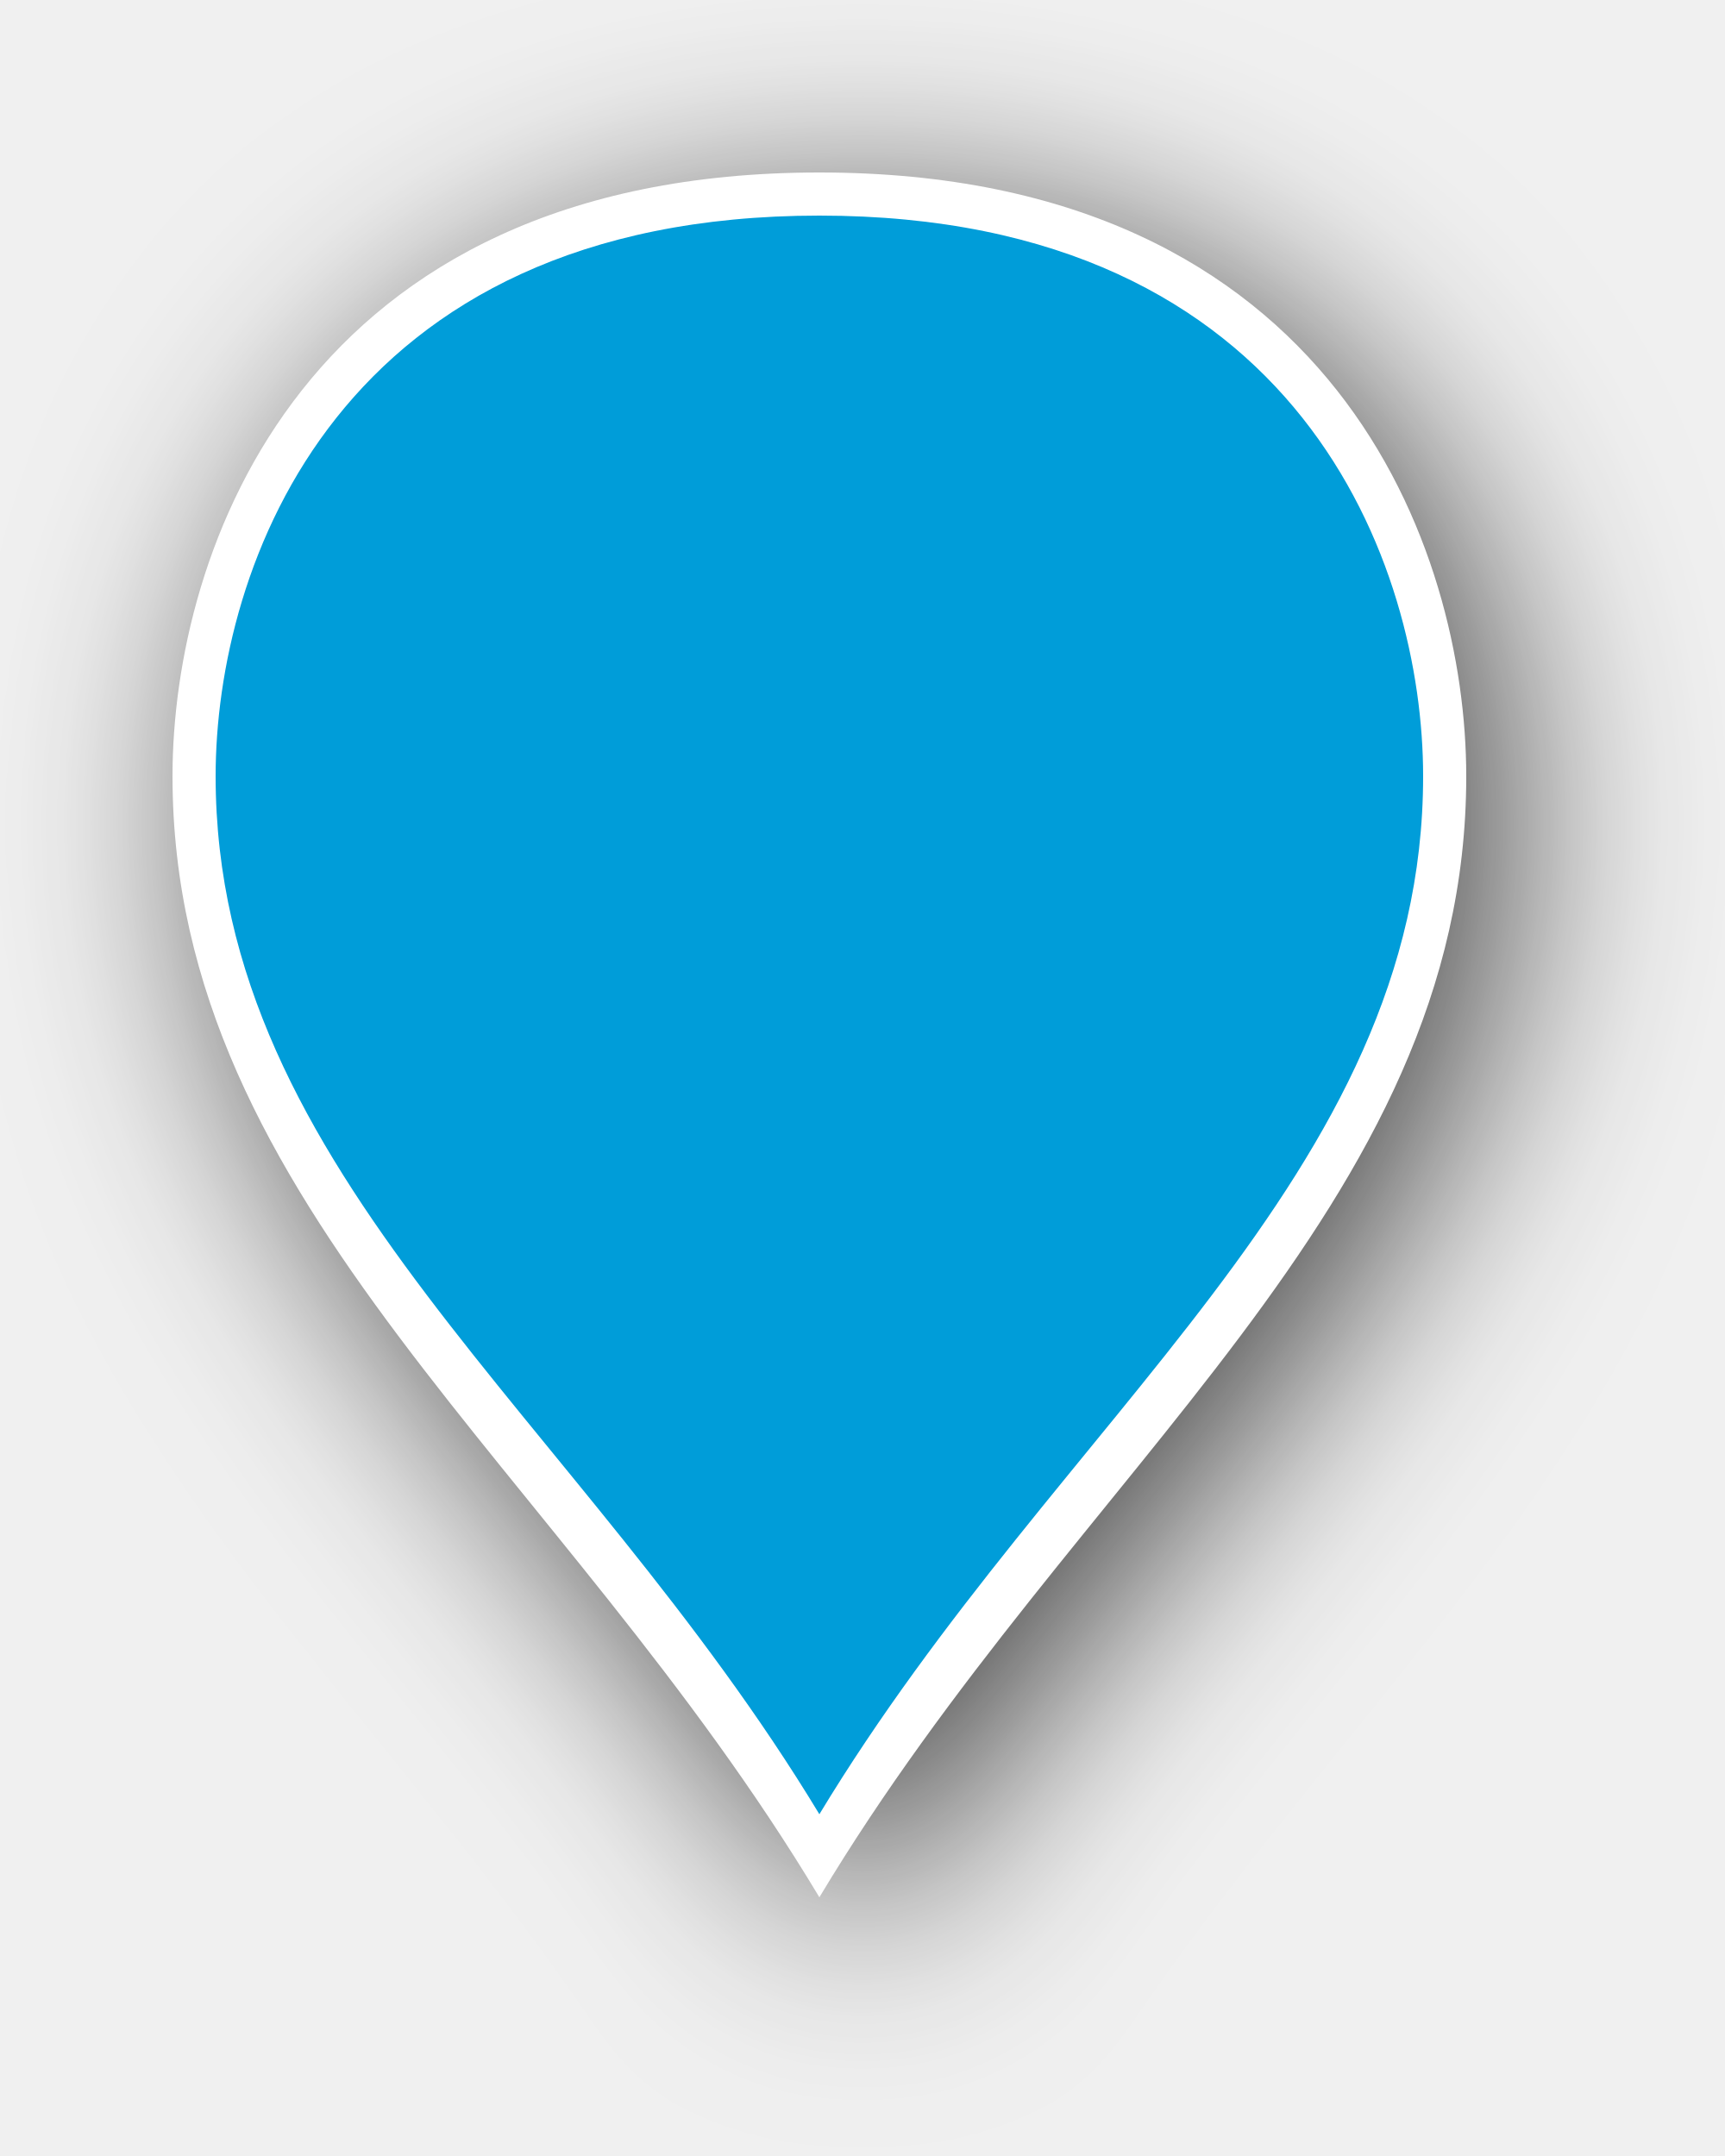
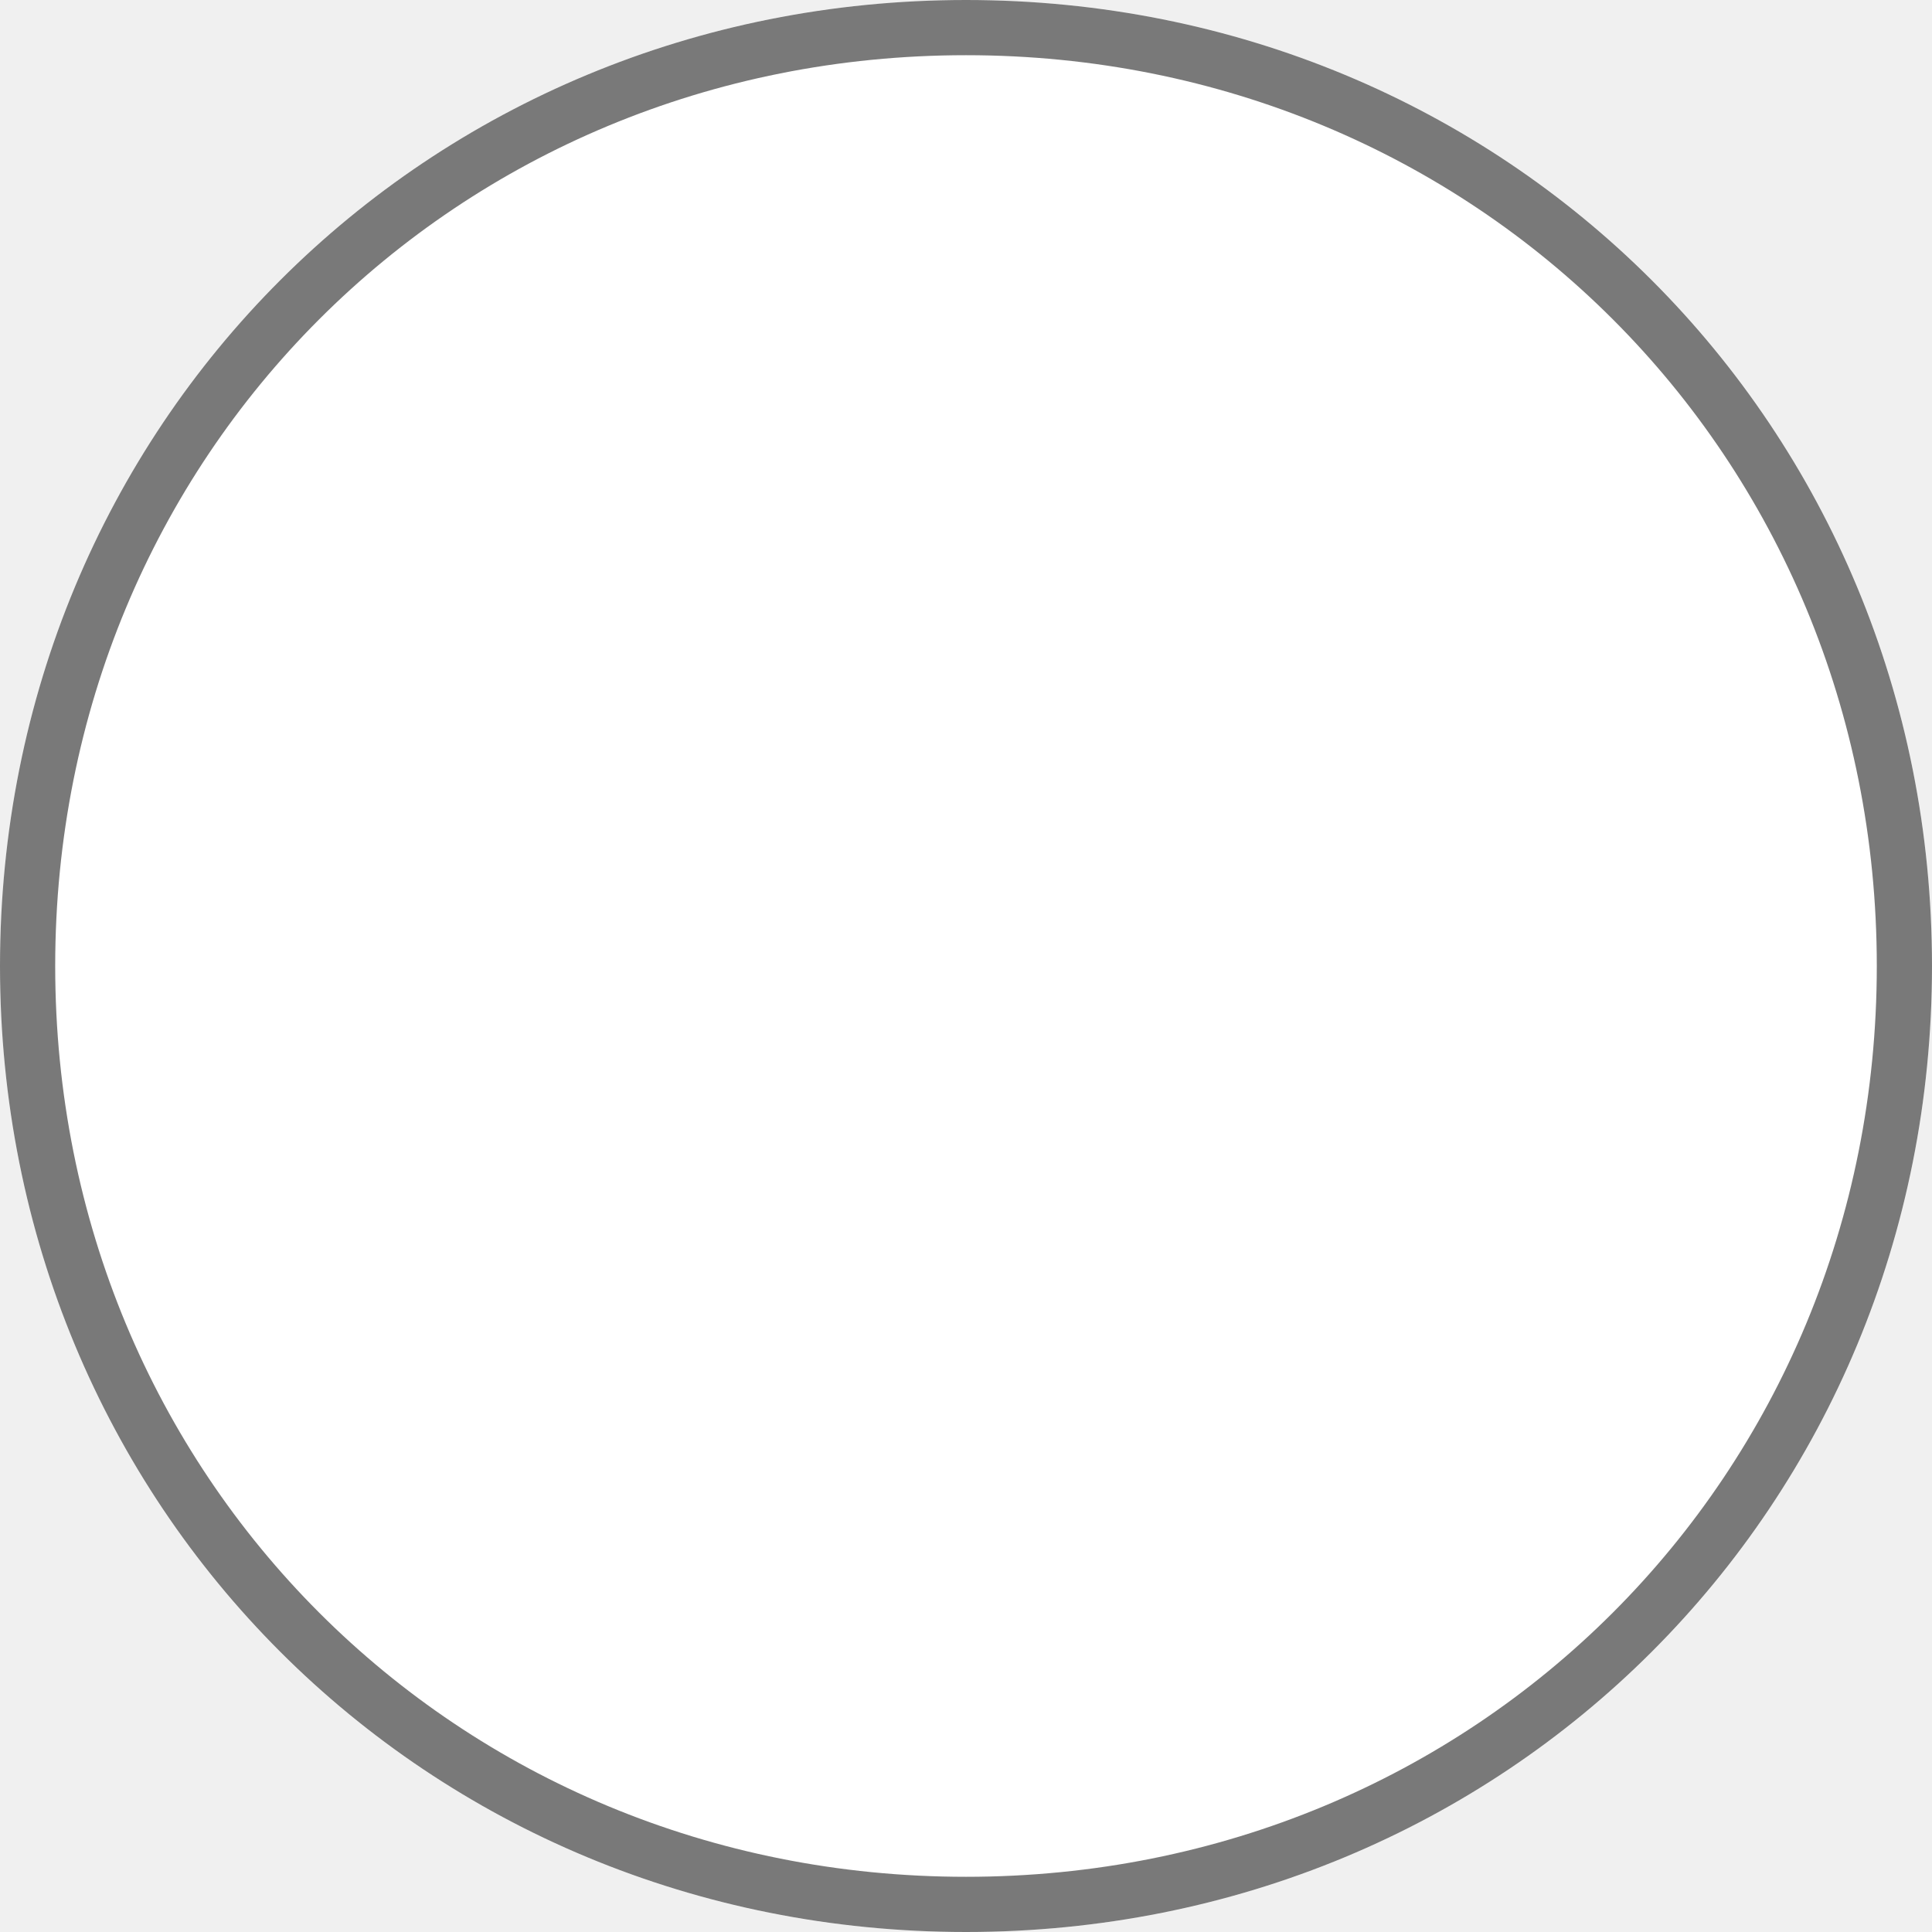
- <svg xmlns="http://www.w3.org/2000/svg" xmlns:xlink="http://www.w3.org/1999/xlink" version="1.1" width="40px" height="50px">
-   <defs>
-     <filter x="1030px" y="611px" width="40px" height="50px" filterUnits="userSpaceOnUse" id="filter571">
-       <feOffset dx="1" dy="1" in="SourceAlpha" result="shadowOffsetInner" />
-       <feGaussianBlur stdDeviation="2.5" in="shadowOffsetInner" result="shadowGaussian" />
-       <feComposite in2="shadowGaussian" operator="atop" in="SourceAlpha" result="shadowComposite" />
-       <feColorMatrix type="matrix" values="0 0 0 0 0  0 0 0 0 0  0 0 0 0 0  0 0 0 0.698 0  " in="shadowComposite" />
-     </filter>
-     <g id="widget572">
-       <path d="M 1049 654.037  C 1043.2 644.407  1034.5 638.63  1034.5 629  C 1034.5 623.986  1037.4 615.5  1049 615.5  C 1060.6 615.5  1063.5 623.986  1063.5 629  C 1063.5 638.63  1054.8 644.407  1049 654.037  Z " fill-rule="nonzero" fill="#009dd9" stroke="none" />
-       <path d="M 1049 655  C 1043 645  1034 639  1034 629  C 1034 623.8  1037 615  1049 615  C 1061 615  1064 623.8  1064 629  C 1064 639  1055 645  1049 655  Z M 1049 653.074  C 1054.6 643.815  1063 638.259  1063 629  C 1063 624.171  1060.2 616  1049 616  C 1037.8 616  1035 624.171  1035 629  C 1035 638.259  1043.4 643.815  1049 653.074  Z " fill-rule="nonzero" fill="#ffffff" stroke="none" />
-     </g>
-   </defs>
-   <g transform="matrix(1 0 0 1 -1030 -611 )">
-     <use xlink:href="#widget572" filter="url(#filter571)" />
-     <use xlink:href="#widget572" />
+ <svg xmlns="http://www.w3.org/2000/svg" version="1.1" width="35px" height="35px">
+   <g transform="matrix(1 0 0 1 -1408 -202 )">
+     <path d="M 1425.5 202  C 1435.3 202  1443 209.7  1443 219.5  C 1443 229.3  1435.3 237  1425.5 237  C 1415.7 237  1408 229.3  1408 219.5  C 1408 209.7  1415.7 202  1425.5 202  Z " fill-rule="nonzero" fill="#ffffff" stroke="none" />
+     <path d="M 1425.5 202.5  C 1435.02 202.5  1442.5 209.98  1442.5 219.5  C 1442.5 229.02  1435.02 236.5  1425.5 236.5  C 1415.98 236.5  1408.5 229.02  1408.5 219.5  C 1408.5 209.98  1415.98 202.5  1425.5 202.5  Z " stroke-width="1" stroke="#797979" fill="none" />
  </g>
</svg>
